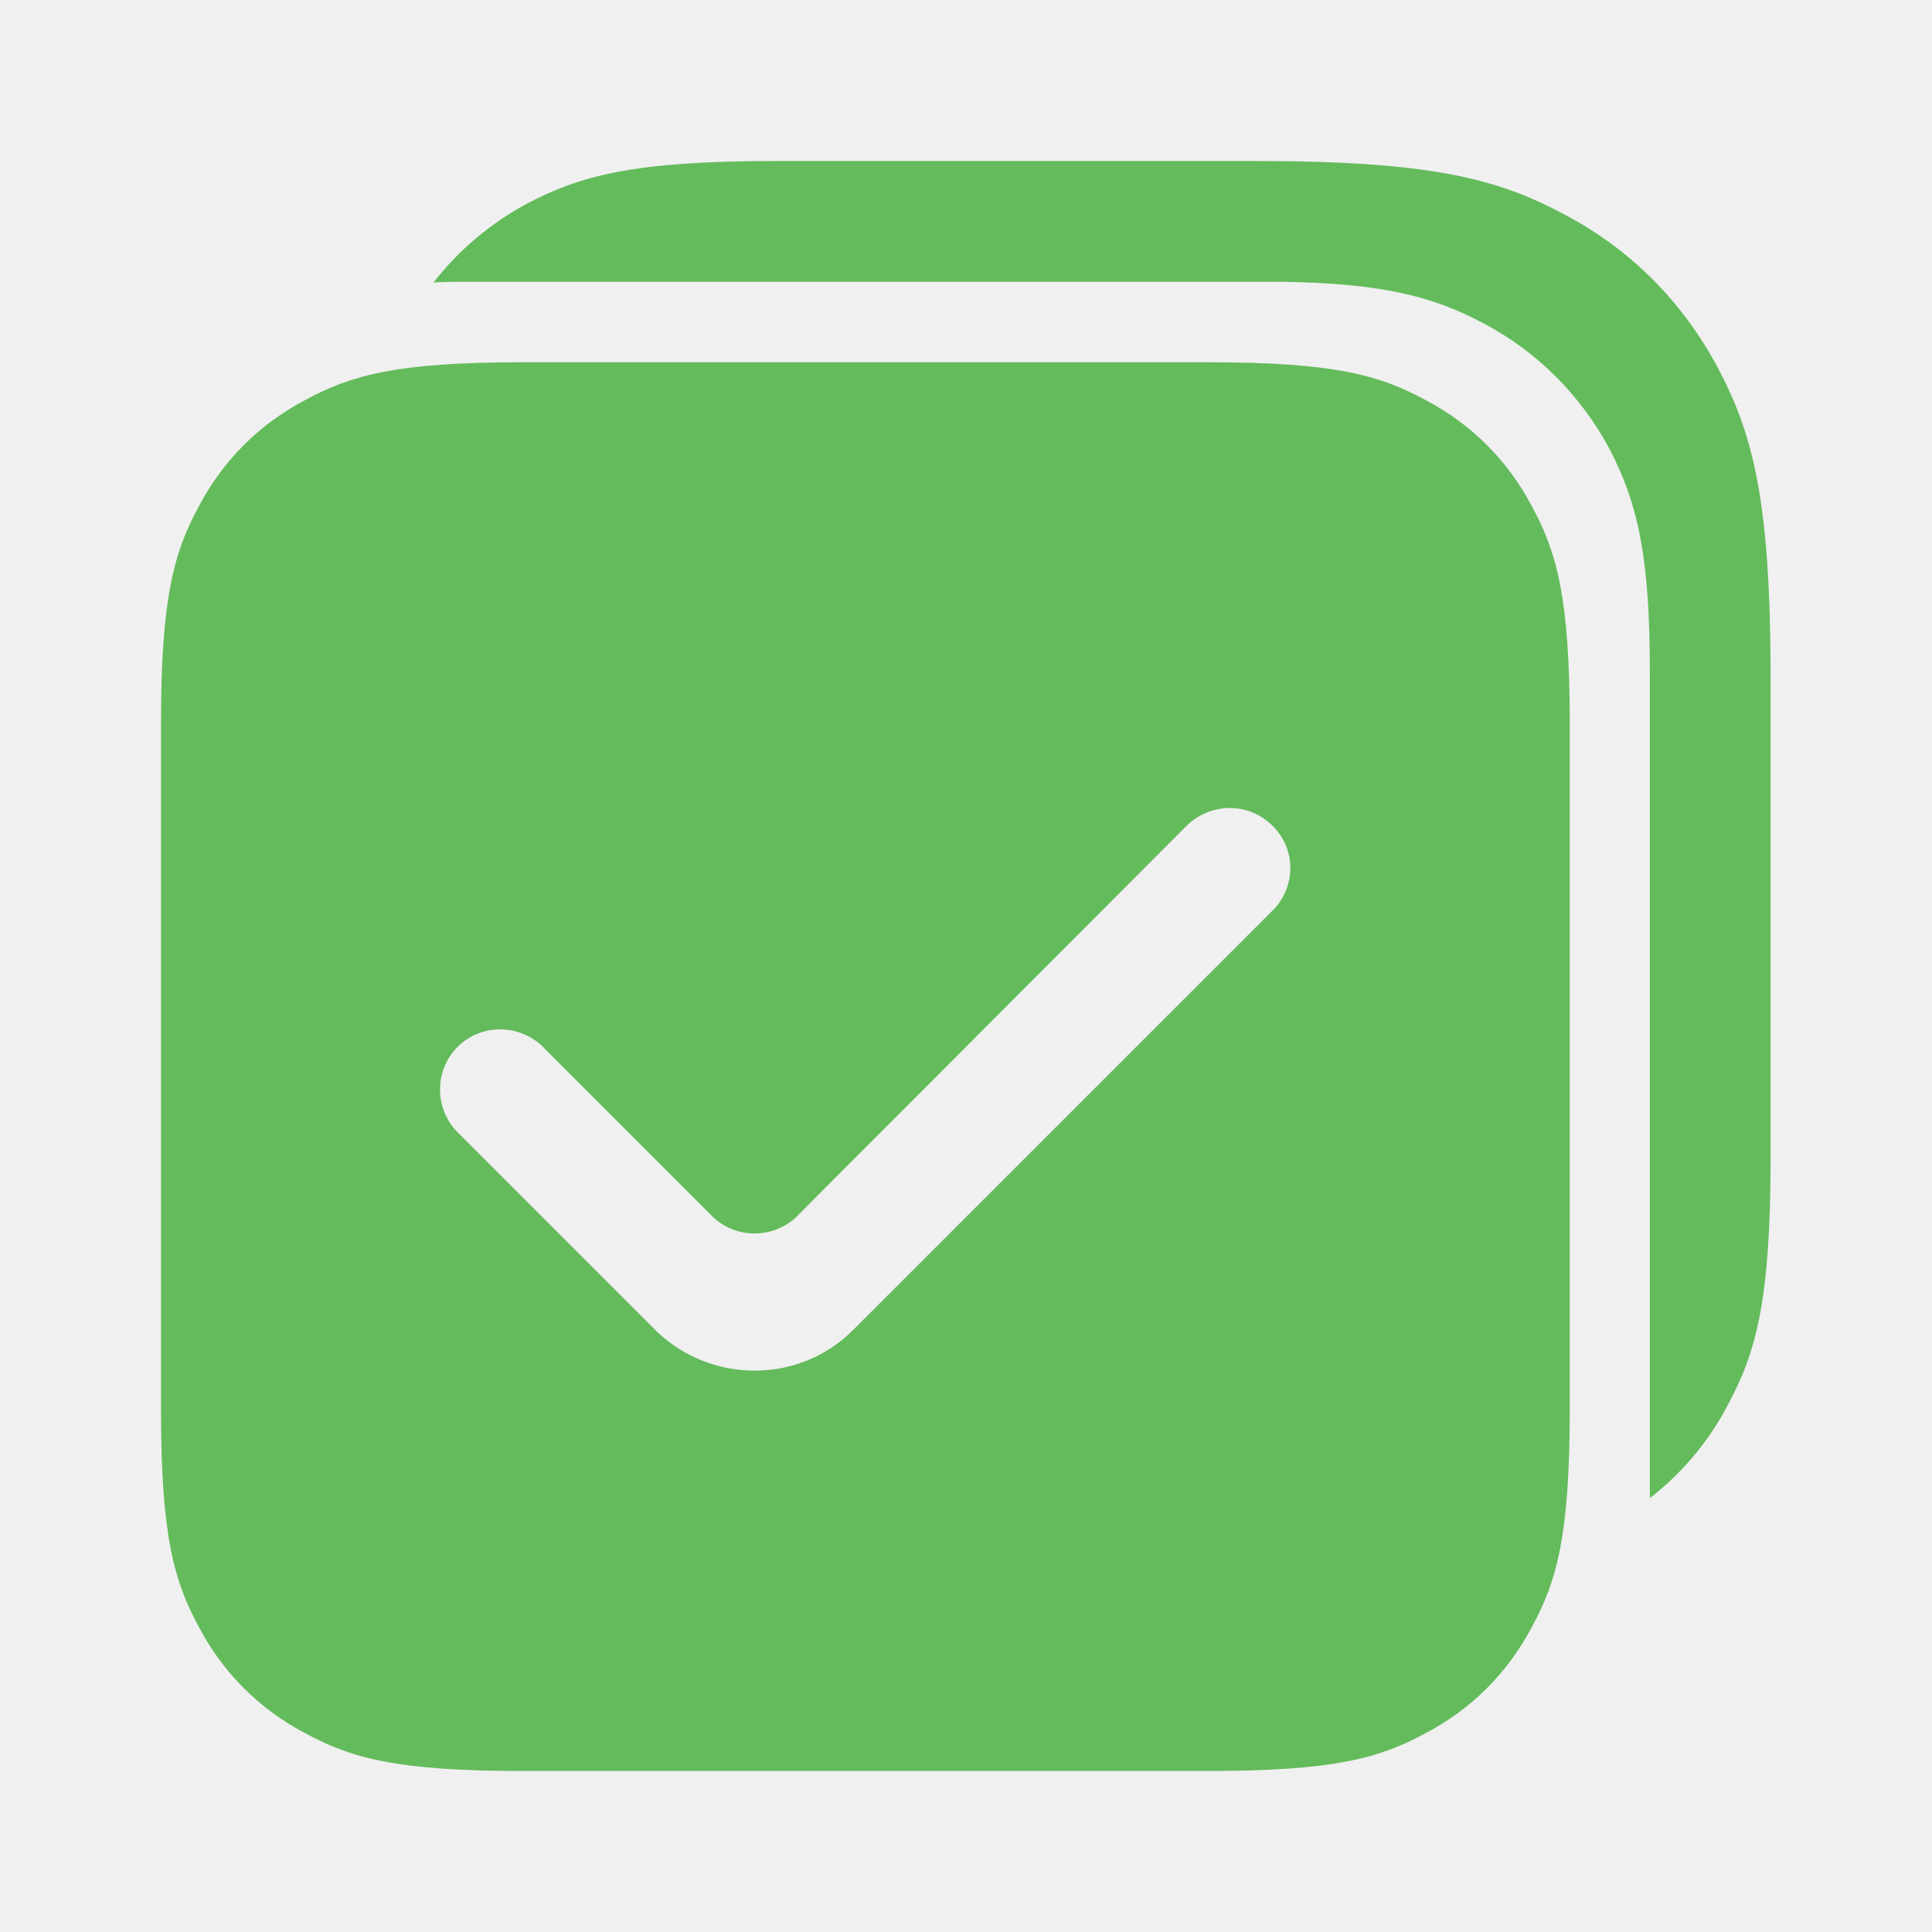
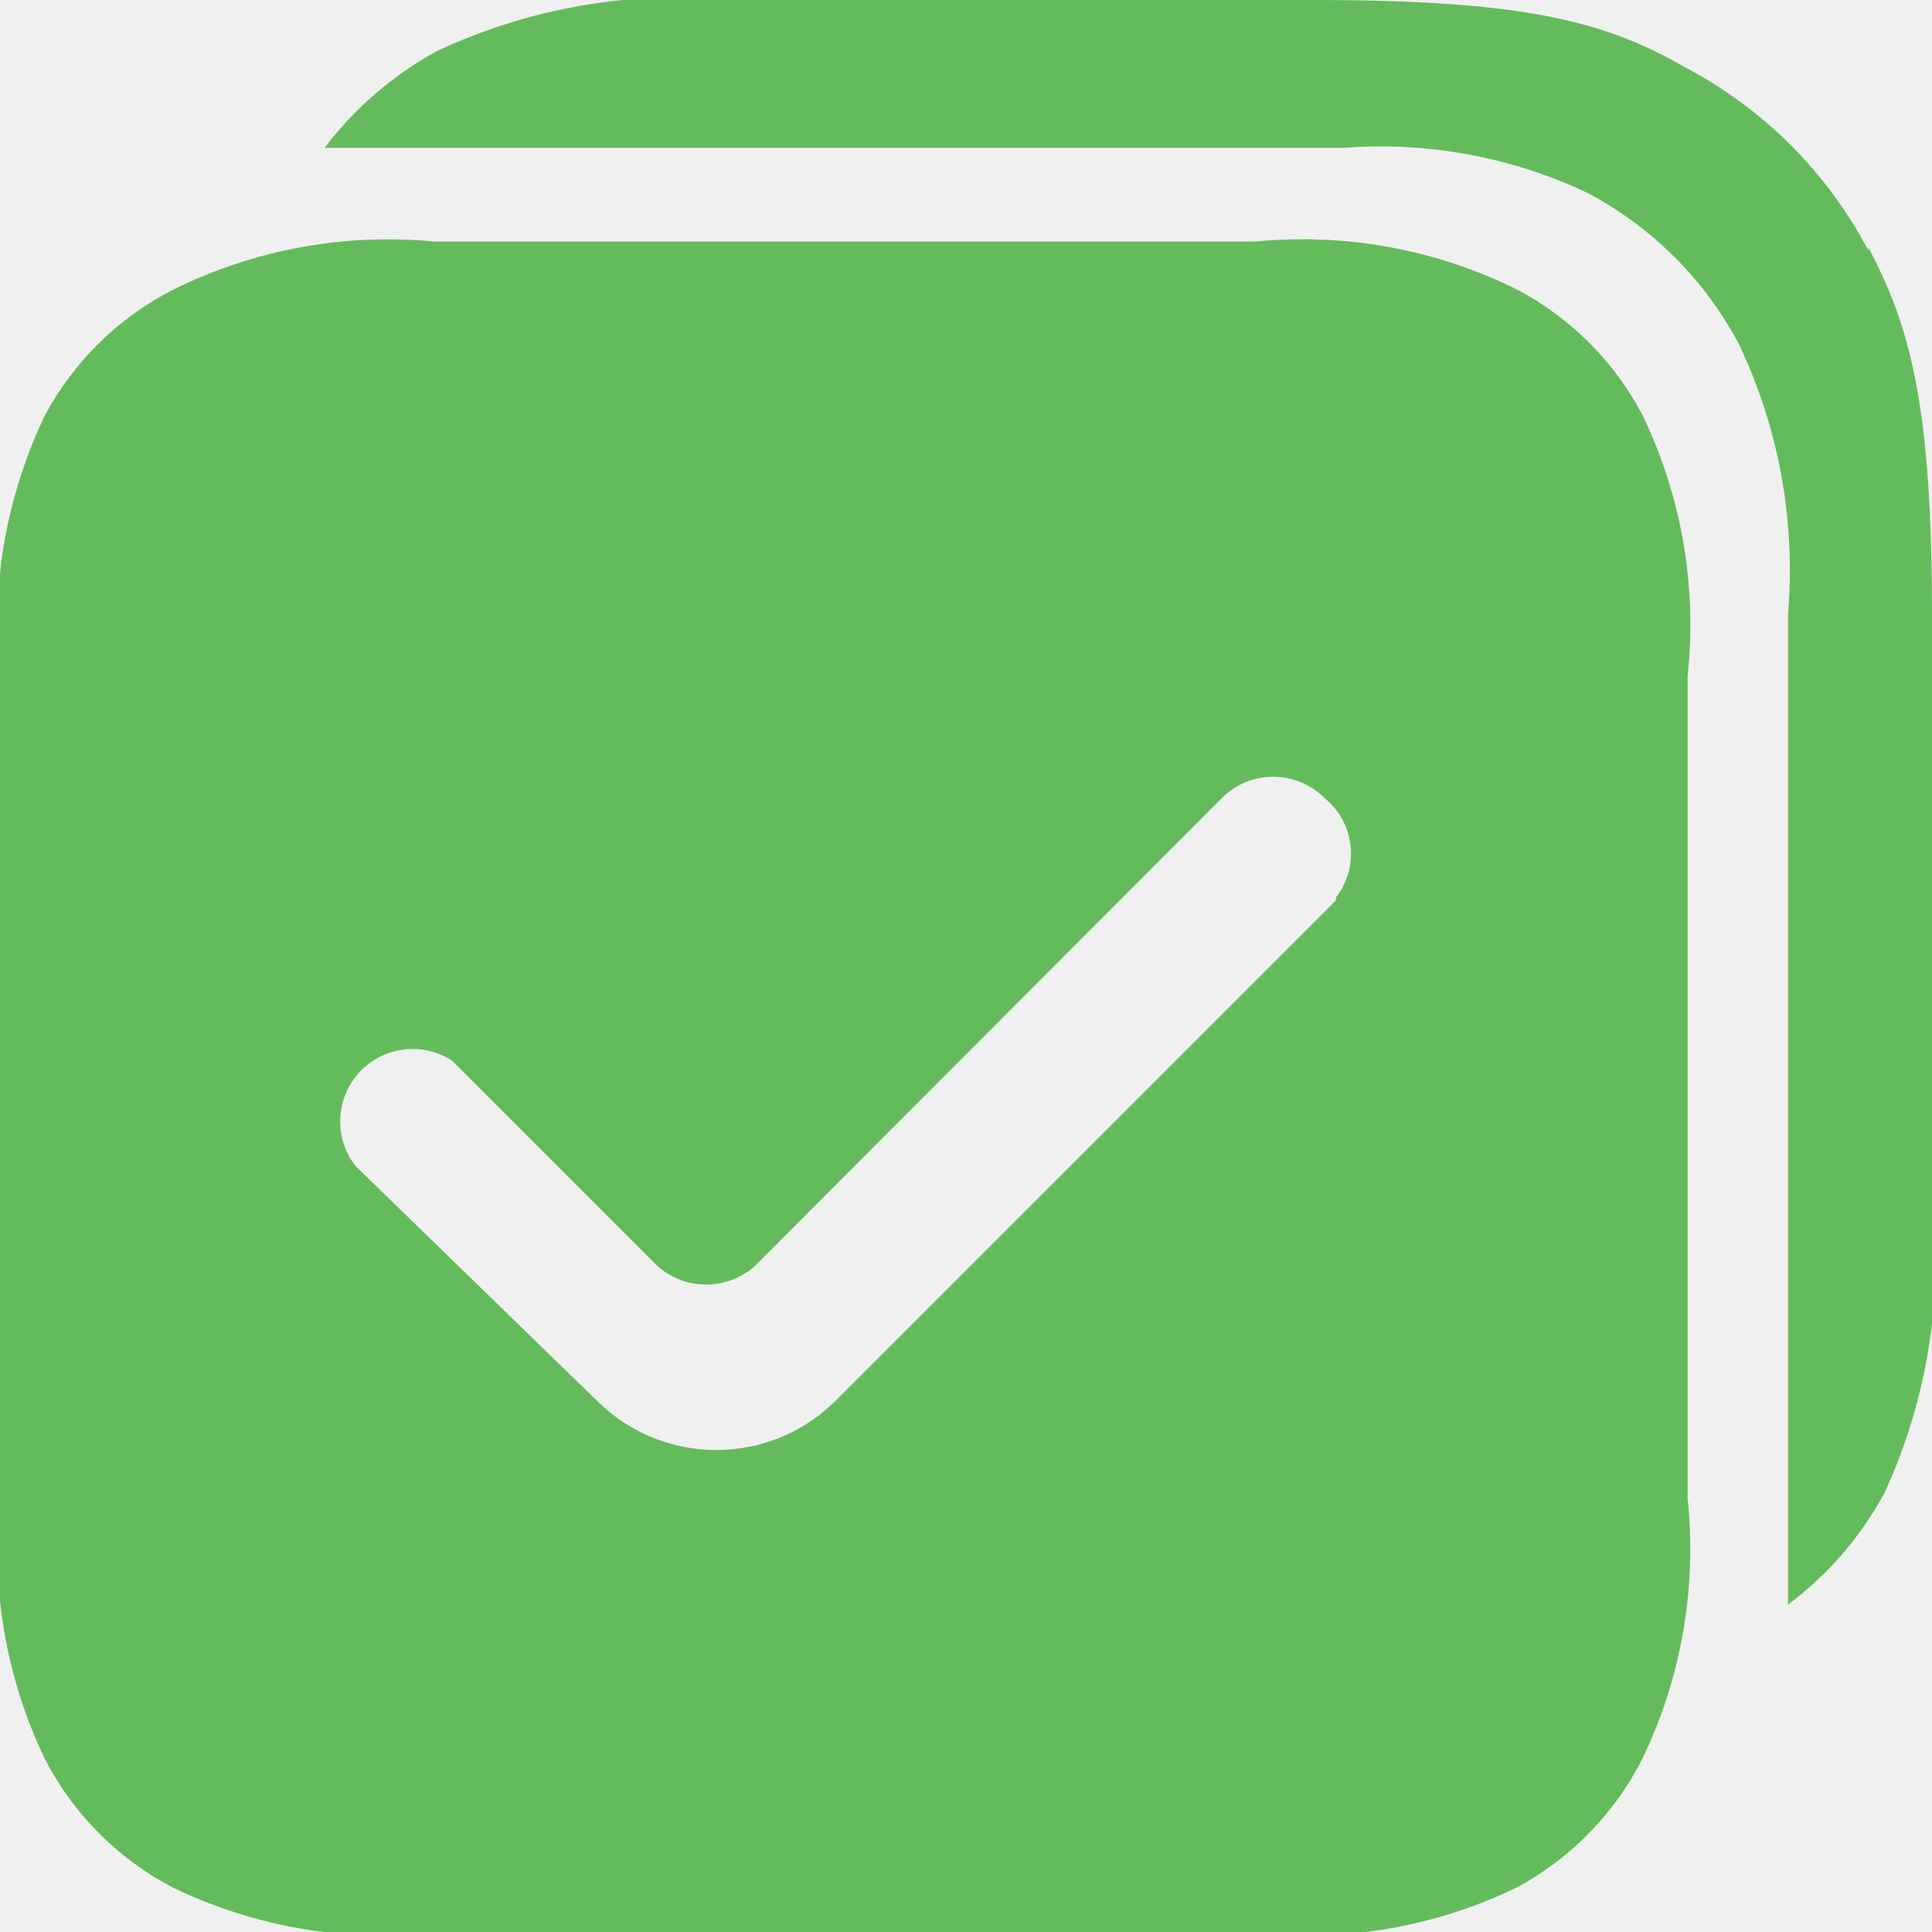
- <svg xmlns="http://www.w3.org/2000/svg" xmlns:xlink="http://www.w3.org/1999/xlink" viewBox="0 0 24 24" fill="none">
-   <defs>
-     <rect id="path_0" x="0" y="0" width="24" height="24" />
-   </defs>
-   <g opacity="1" transform="translate(0 0)  rotate(0 12 12)">
-     <mask id="bg-mask-0" fill="white">
-       <use xlink:href="#path_0" />
-     </mask>
-     <g mask="url(#bg-mask-0)">
-       <g opacity="1" transform="translate(2 2)  rotate(0 10 10)">
-         <path id="_path-1" fill-rule="evenodd" style="fill:#64bb5c" transform="translate(0 0)  rotate(0 10 10)" opacity="1" d="M13.01 2.5L4.49 2.5C2.93 2.5 2.36 2.66 1.79 2.97C1.22 3.27 0.77 3.72 0.47 4.29C0.16 4.86 0 5.43 0 6.99L0 15.51C0 17.07 0.16 17.64 0.47 18.21C0.77 18.78 1.22 19.23 1.79 19.53C2.36 19.84 2.93 20 4.49 20L13.01 20C14.57 20 15.14 19.84 15.71 19.53C16.28 19.23 16.73 18.78 17.03 18.21C17.34 17.64 17.5 17.07 17.5 15.51L17.5 6.99C17.5 5.43 17.34 4.86 17.03 4.29C16.73 3.72 16.28 3.27 15.71 2.97C15.14 2.66 14.57 2.5 13.01 2.5Z M13.595 0L7.625 0C5.845 0 5.195 0.19 4.545 0.53C4.085 0.78 3.695 1.11 3.385 1.51C3.525 1.5 3.685 1.5 3.845 1.5L13.915 1.5C15.115 1.52 15.765 1.66 16.435 2.02C17.095 2.37 17.625 2.9 17.985 3.56C18.365 4.28 18.495 4.98 18.495 6.35L18.495 16.15C18.495 16.32 18.495 16.47 18.495 16.61C18.895 16.3 19.225 15.91 19.465 15.45C19.815 14.8 19.995 14.16 19.995 12.37L19.995 6.41C19.995 4.18 19.765 3.37 19.335 2.56C18.895 1.74 18.255 1.1 17.445 0.67C16.625 0.23 15.815 0 13.595 0Z M6.174 14.555C6.864 15.195 7.944 15.185 8.604 14.515L13.804 9.315L13.834 9.285C14.104 8.985 14.094 8.535 13.804 8.255C13.514 7.965 13.044 7.965 12.744 8.255L7.904 13.105L7.874 13.135C7.574 13.395 7.124 13.385 6.844 13.105L4.744 11.005L4.714 10.975C4.414 10.715 3.964 10.725 3.684 11.005C3.394 11.295 3.394 11.775 3.684 12.065L6.134 14.515L6.174 14.555Z " />
-       </g>
-     </g>
-   </g>
+ <svg xmlns="http://www.w3.org/2000/svg" viewBox="0 0 20 20">
+   <path d="M17.71,5A5,5,0,0,0,15,4.5H6.49A5,5,0,0,0,3.79,5,3.11,3.11,0,0,0,2.47,6.29,5,5,0,0,0,2,9v8.52a5,5,0,0,0,.47,2.7,3.11,3.11,0,0,0,1.32,1.32,5,5,0,0,0,2.7.47H15a5,5,0,0,0,2.7-.47A3.11,3.11,0,0,0,19,20.21a5,5,0,0,0,.47-2.7V9A5,5,0,0,0,19,6.29,3.11,3.11,0,0,0,17.71,5Zm-1.88,6.32,0,0-5.2,5.2a1.75,1.75,0,0,1-2.43,0l0,0L5.68,14.07a.75.75,0,0,1,1-1.09l2.13,2.13a.76.76,0,0,0,1,0l0,0,4.84-4.85a.75.75,0,0,1,1.06,0A.74.74,0,0,1,15.83,11.29Zm5.51-6.73a4.53,4.53,0,0,0-1.89-1.89C18.63,2.23,17.82,2,15.6,2h-6a5.9,5.9,0,0,0-3.08.53,3.68,3.68,0,0,0-1.16,1H15.92A5,5,0,0,1,18.44,4,3.77,3.77,0,0,1,20,5.56a5.44,5.44,0,0,1,.51,2.79V18.61a3.52,3.52,0,0,0,1-1.16A5.77,5.77,0,0,0,22,14.37v-6C22,6.18,21.77,5.37,21.34,4.56Z" transform="translate(-2 -2)" style="fill:#64bb5c;fill-rule:evenodd" />
</svg>
